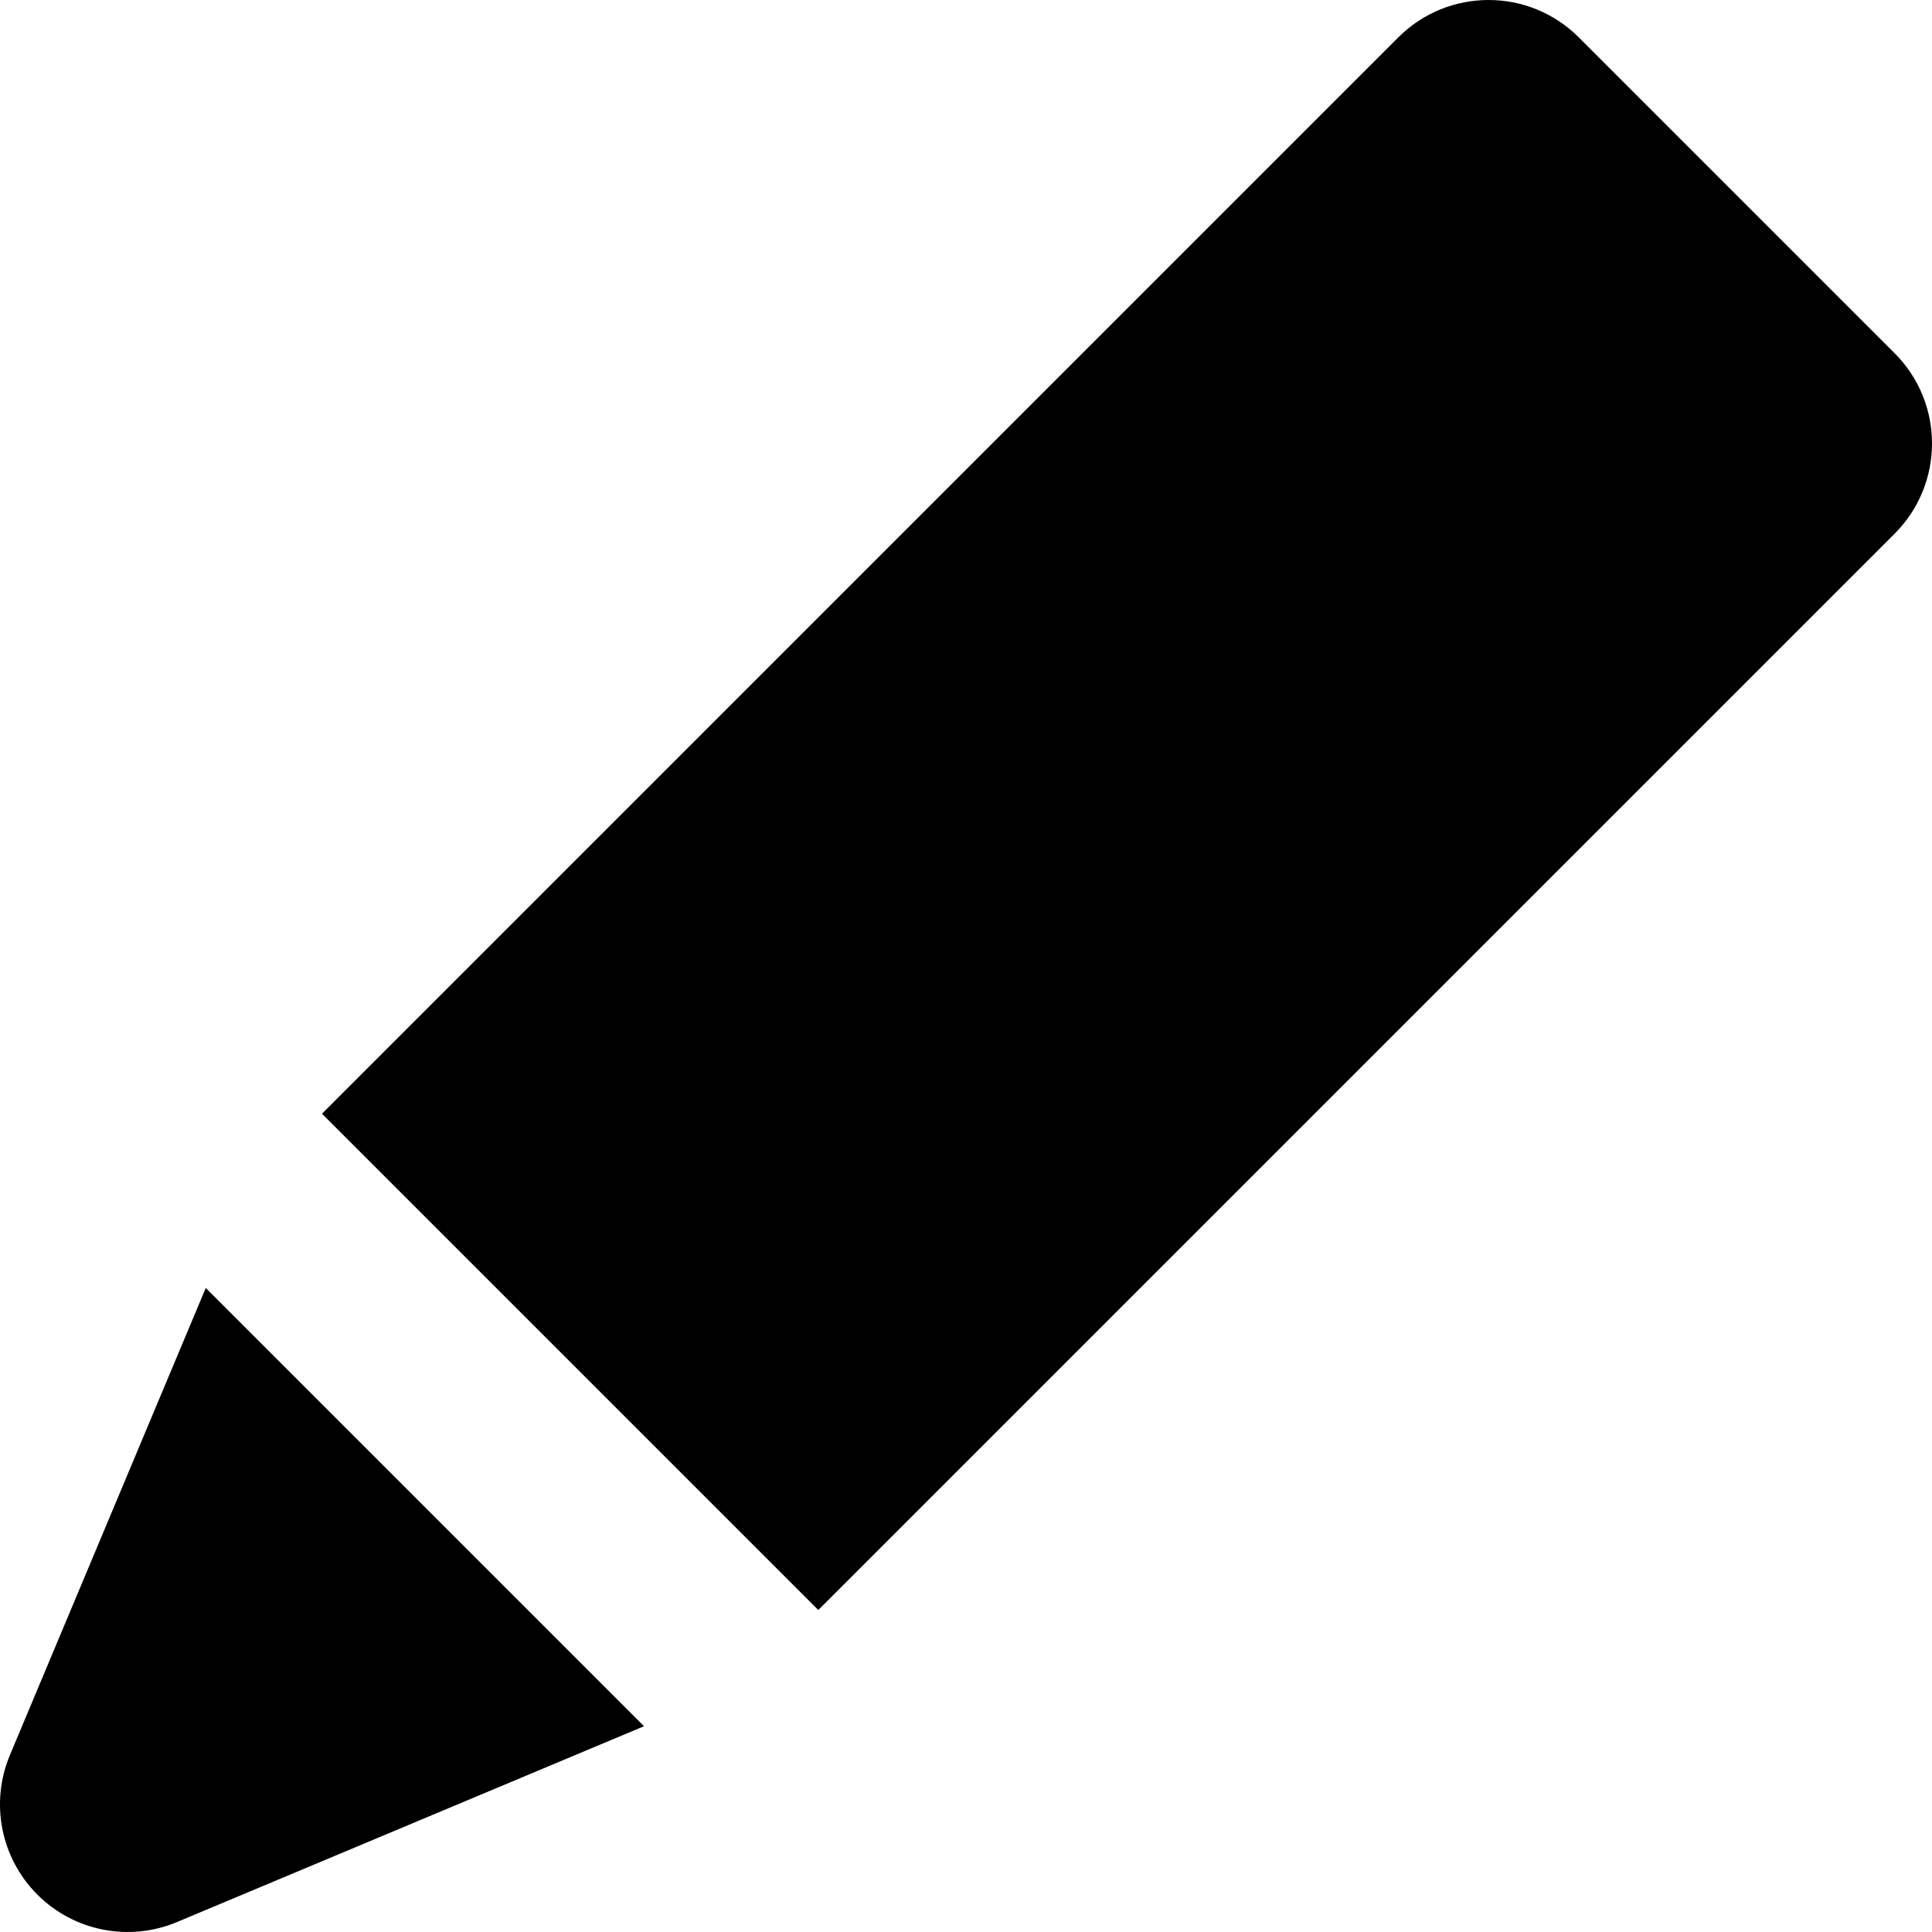
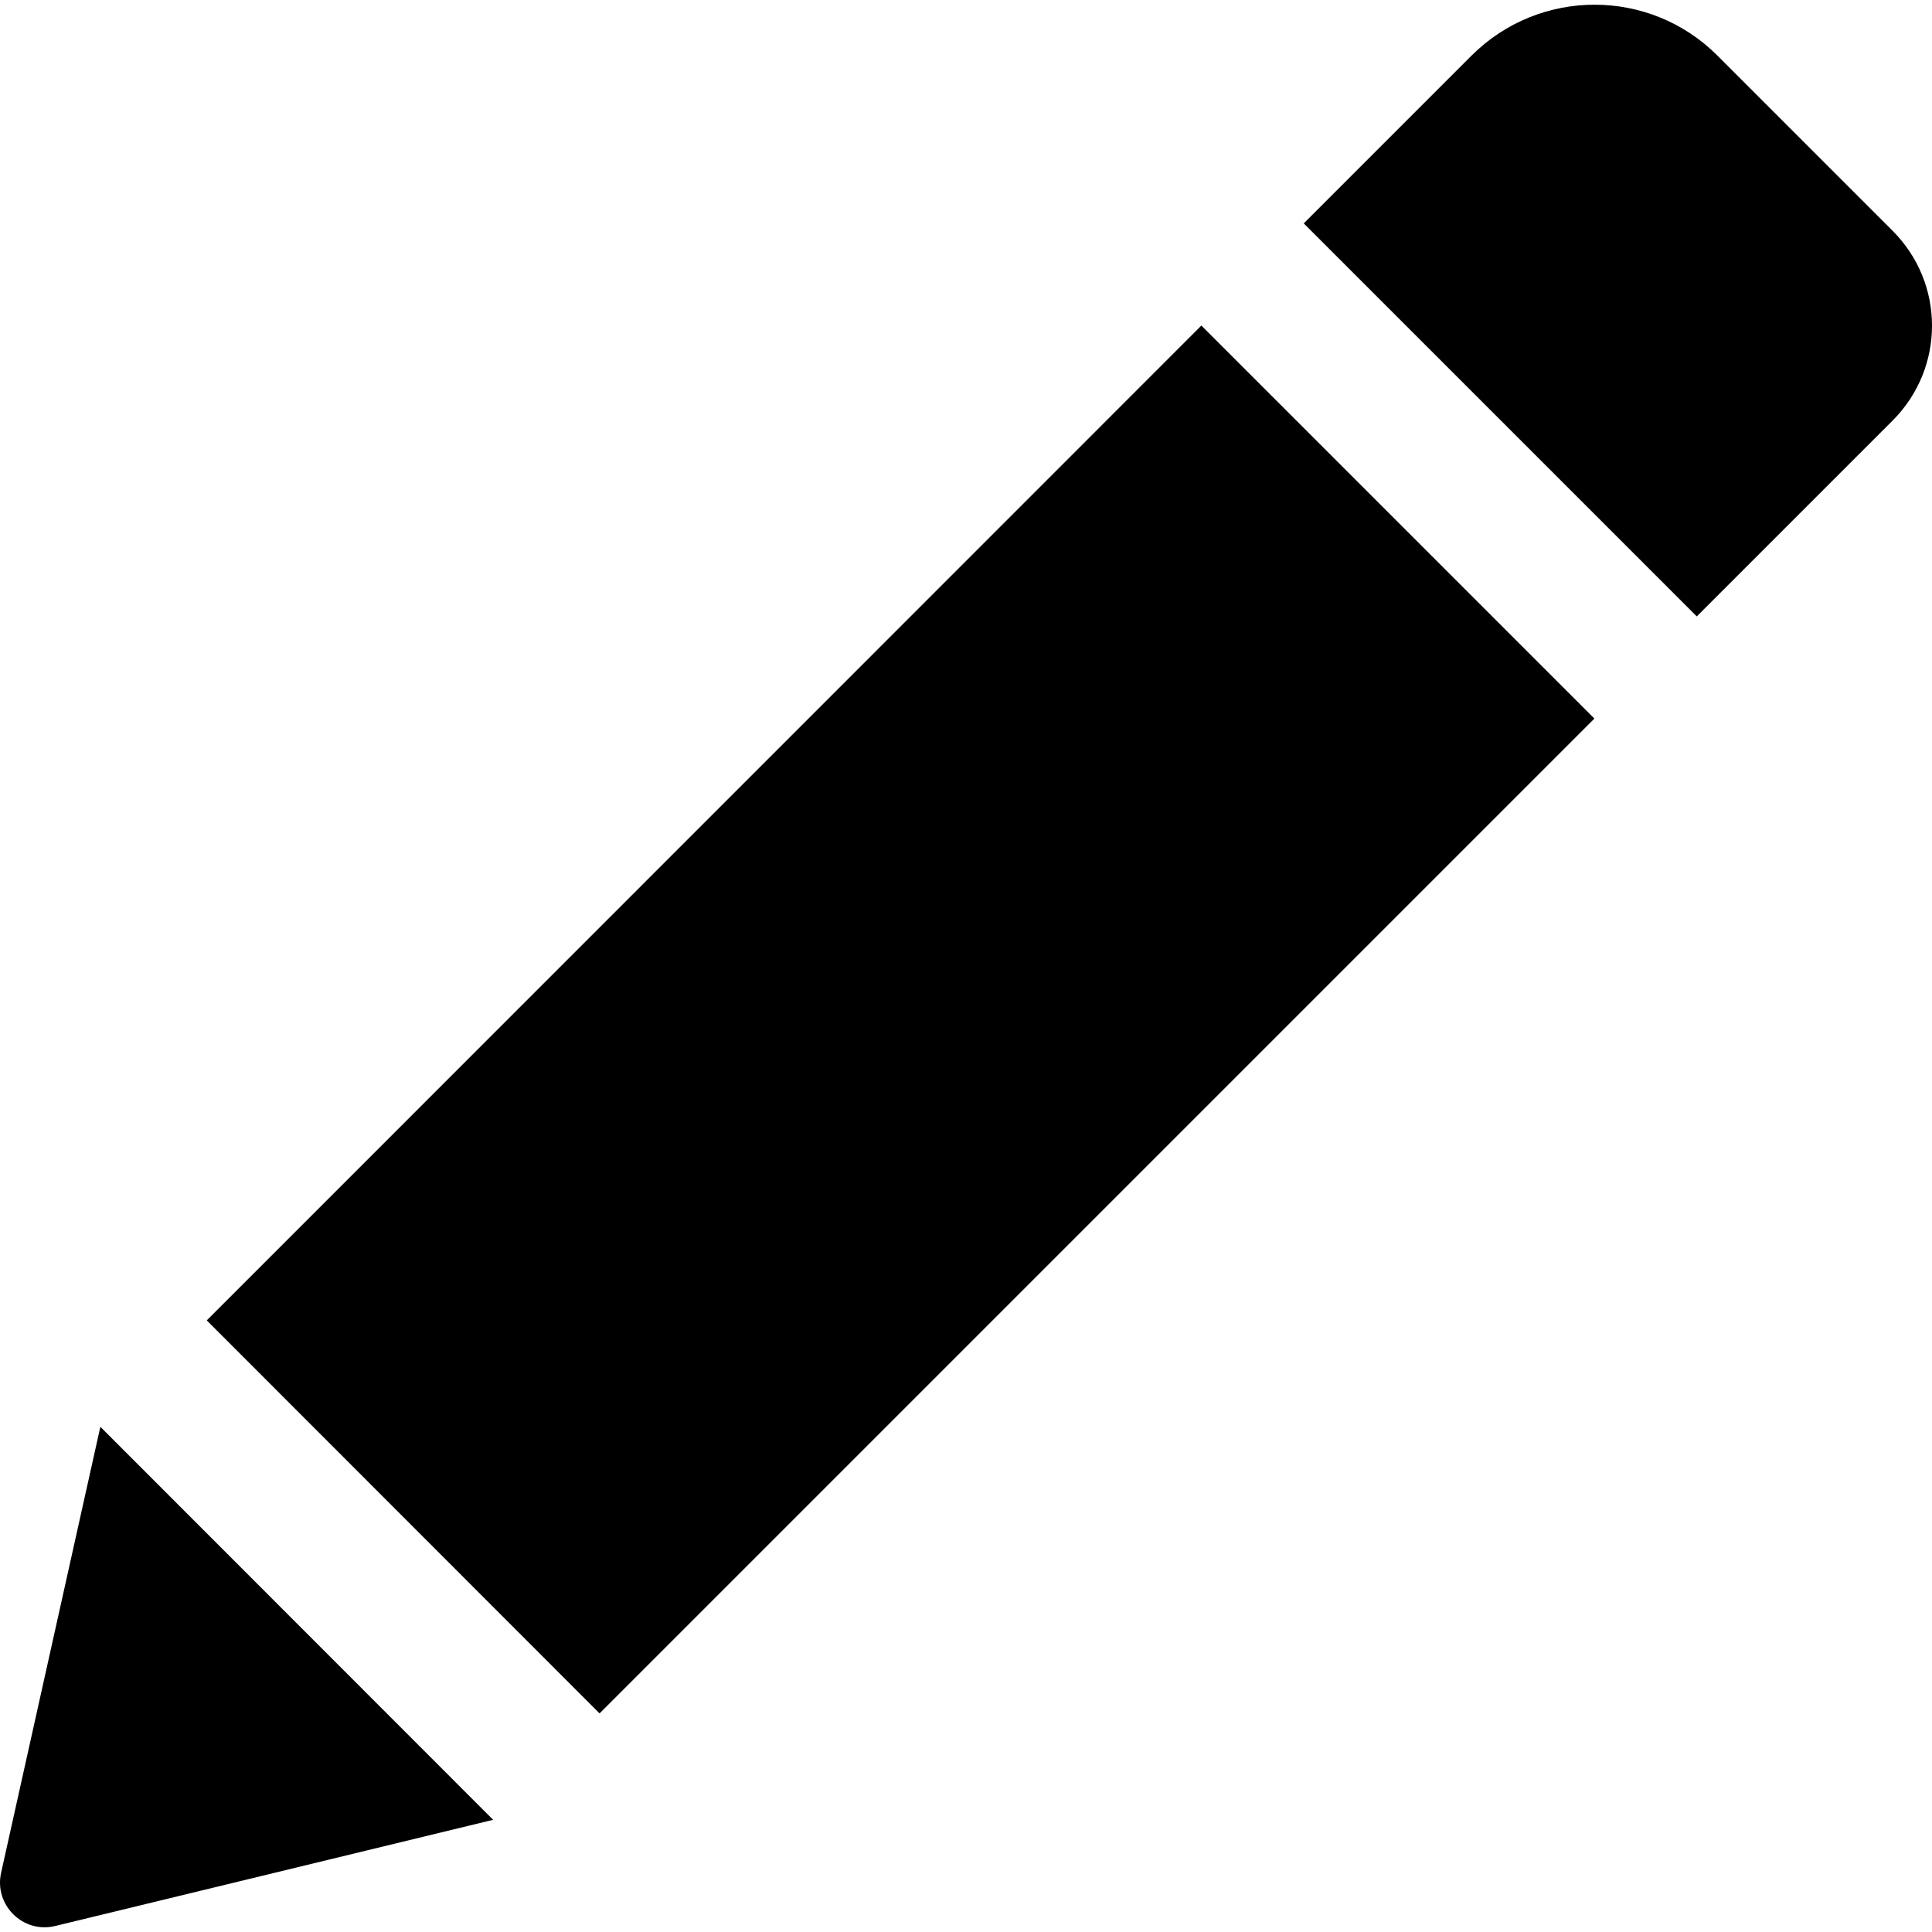
- <svg xmlns="http://www.w3.org/2000/svg" version="1.1" id="Capa_1" x="0px" y="0px" width="303.9px" height="303.9px" viewBox="0 0 303.9 303.9" style="enable-background:new 0 0 303.9 303.9;" xml:space="preserve">
-   <g>
-     <g>
-       <path d="M1.562,276.063c-3.152,7.517-1.446,16.193,4.318,21.957c5.764,5.764,14.44,7.47,21.957,4.317l73.467-30.805    l-68.937-68.936L1.562,276.063z" />
-       <path d="M298.021,55.559l-49.681-49.68c-7.839-7.839-20.549-7.839-28.389,0L50.773,175.06c-0.043,0.042-0.079,0.089-0.121,0.132    l78.057,78.057c0.043-0.042,0.09-0.078,0.132-0.12l169.18-169.18C305.86,76.109,305.86,63.399,298.021,55.559z" />
-     </g>
+ <svg xmlns="http://www.w3.org/2000/svg" version="1.1" id="Capa_1" x="0px" y="0px" width="528.899px" height="528.899px" viewBox="0 0 528.899 528.899" style="enable-background:new 0 0 528.899 528.899;" xml:space="preserve">
+   <g id="svgPen">
+     <path d="M328.883,89.125l107.59,107.589l-272.34,272.34L56.604,361.465L328.883,89.125z M518.113,63.177l-47.981-47.981c-18.543-18.543-48.653-18.543-67.259,0l-45.961,45.961l107.59,107.59l53.611-53.611C532.495,100.753,532.495,77.559,518.113,63.177z M0.3,512.69c-1.958,8.812,5.998,16.708,14.811,14.565l119.891-29.069L27.473,390.597L0.3,512.69z" />
  </g>
  <g>
</g>
  <g>
</g>
  <g>
</g>
  <g>
</g>
  <g>
</g>
  <g>
</g>
  <g>
</g>
  <g>
</g>
  <g>
</g>
  <g>
</g>
  <g>
</g>
  <g>
</g>
  <g>
</g>
  <g>
</g>
  <g>
</g>
</svg>
